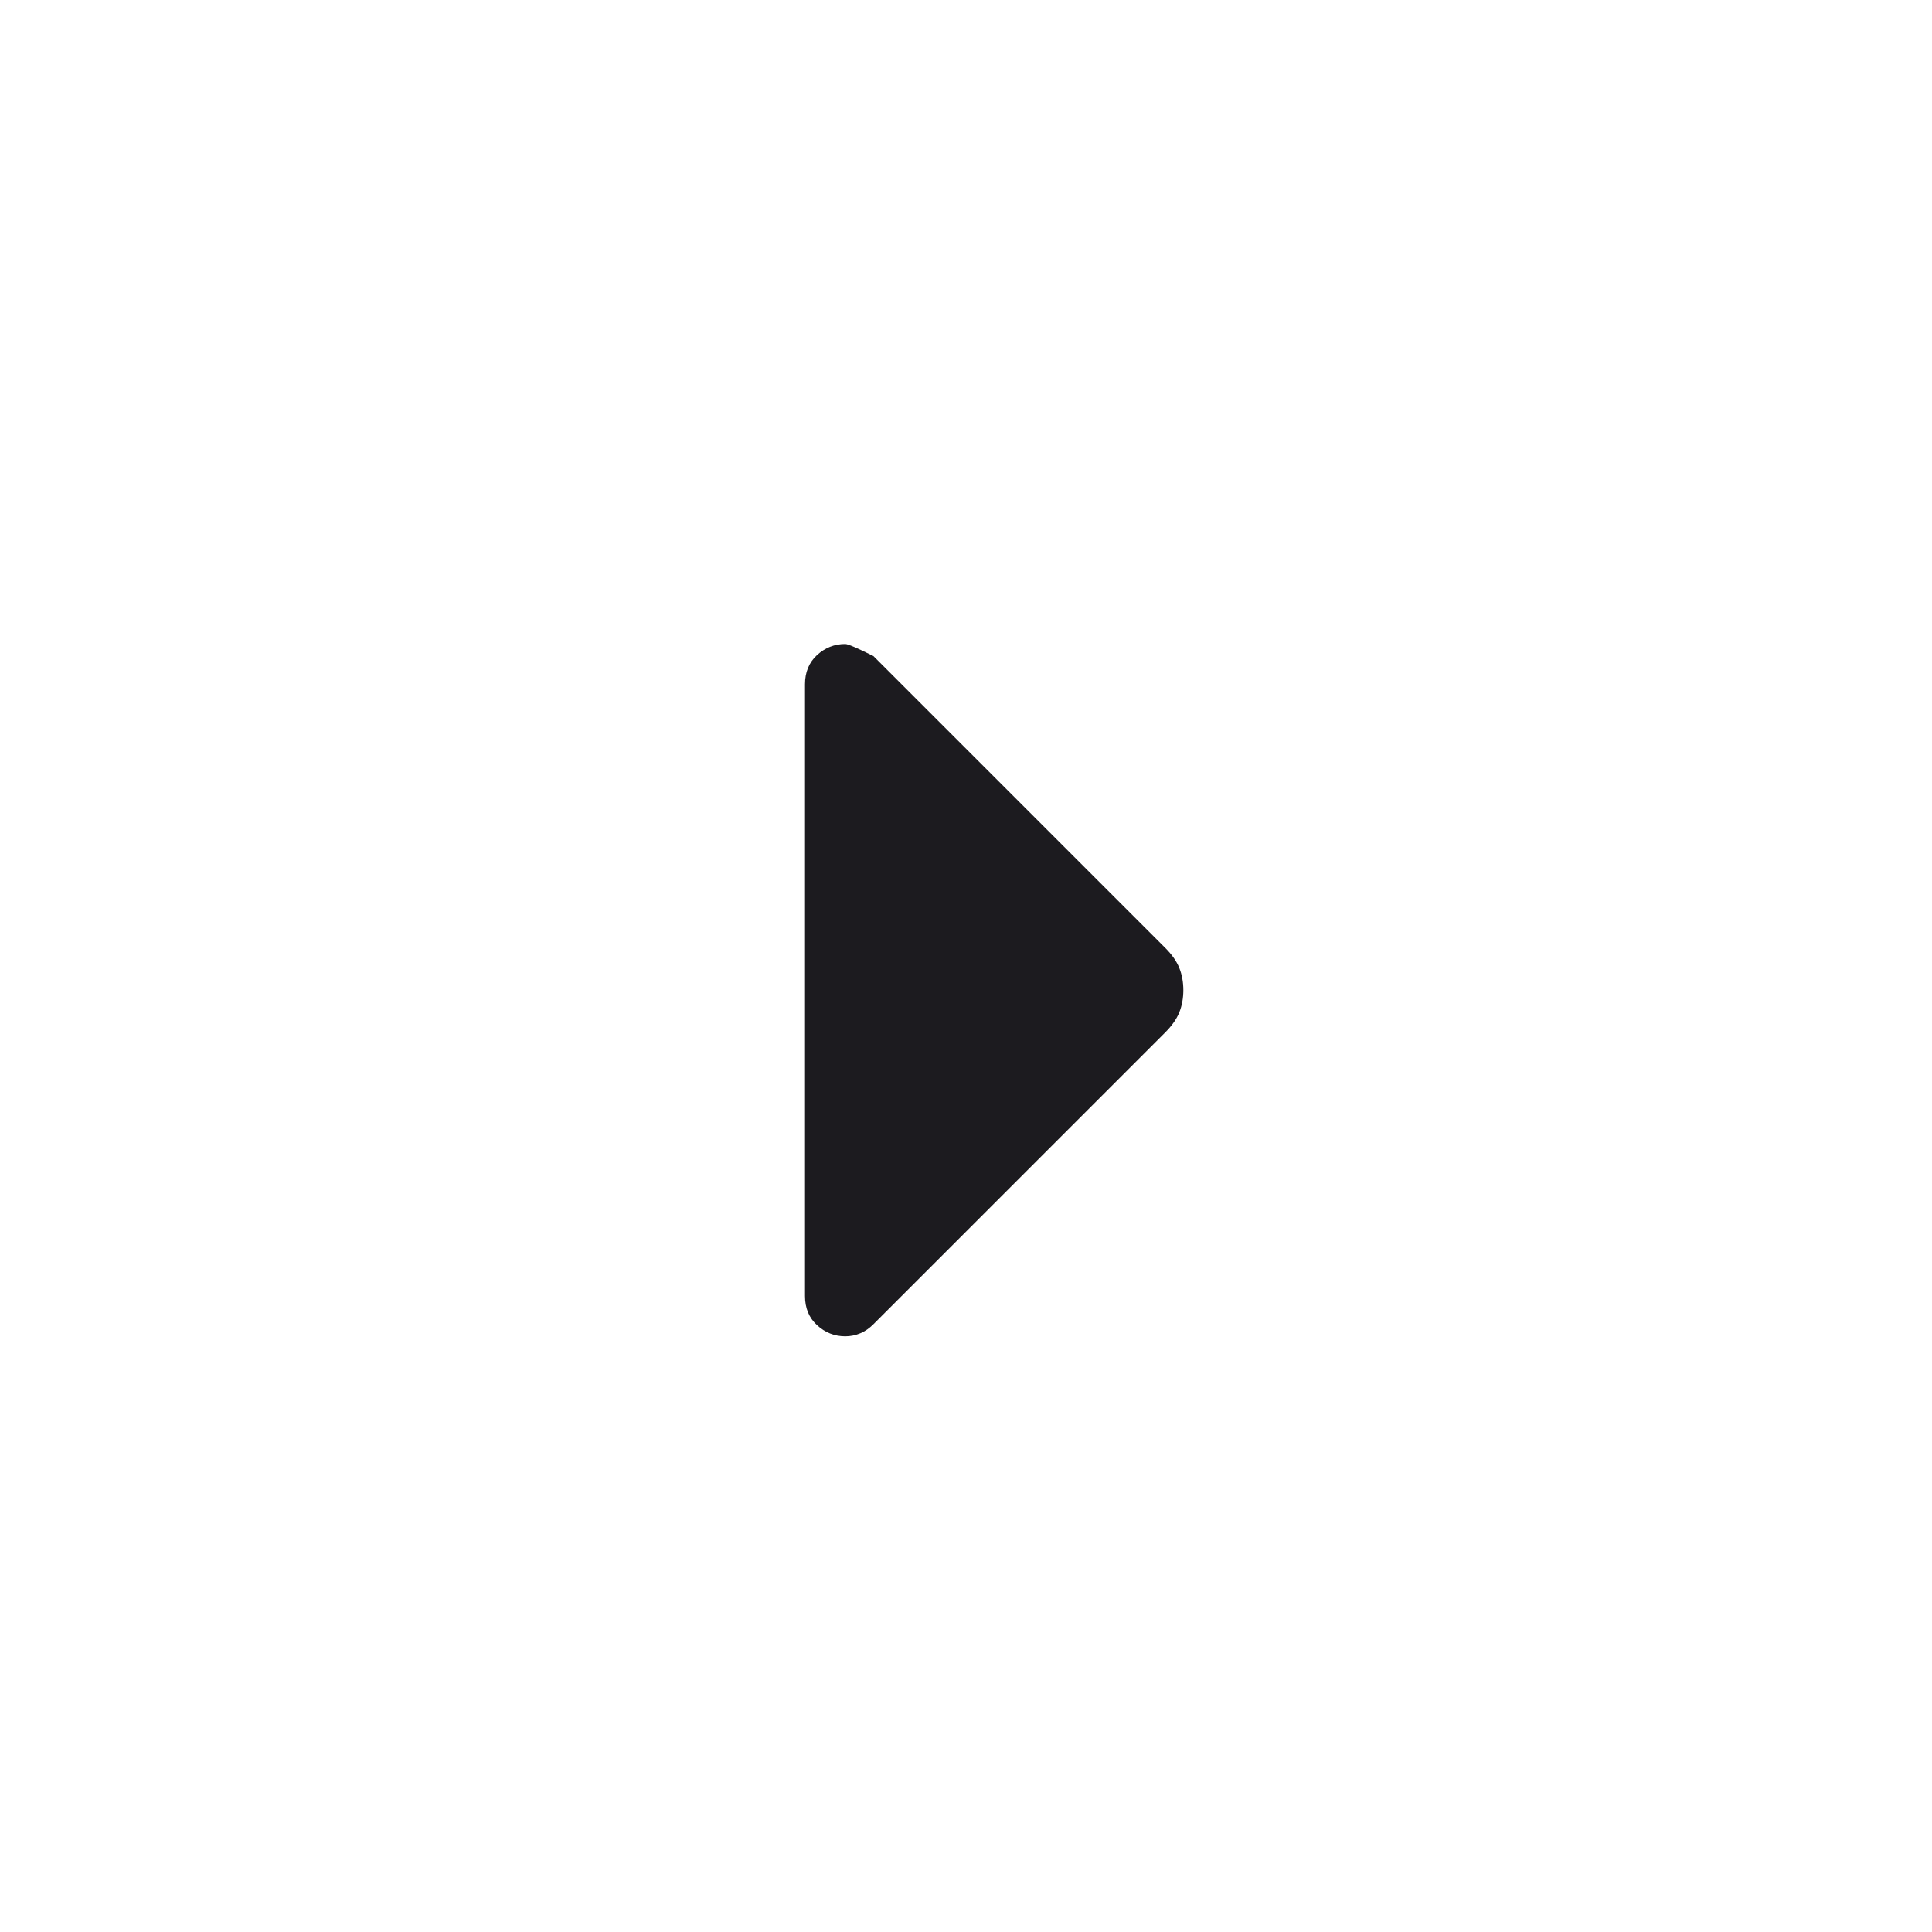
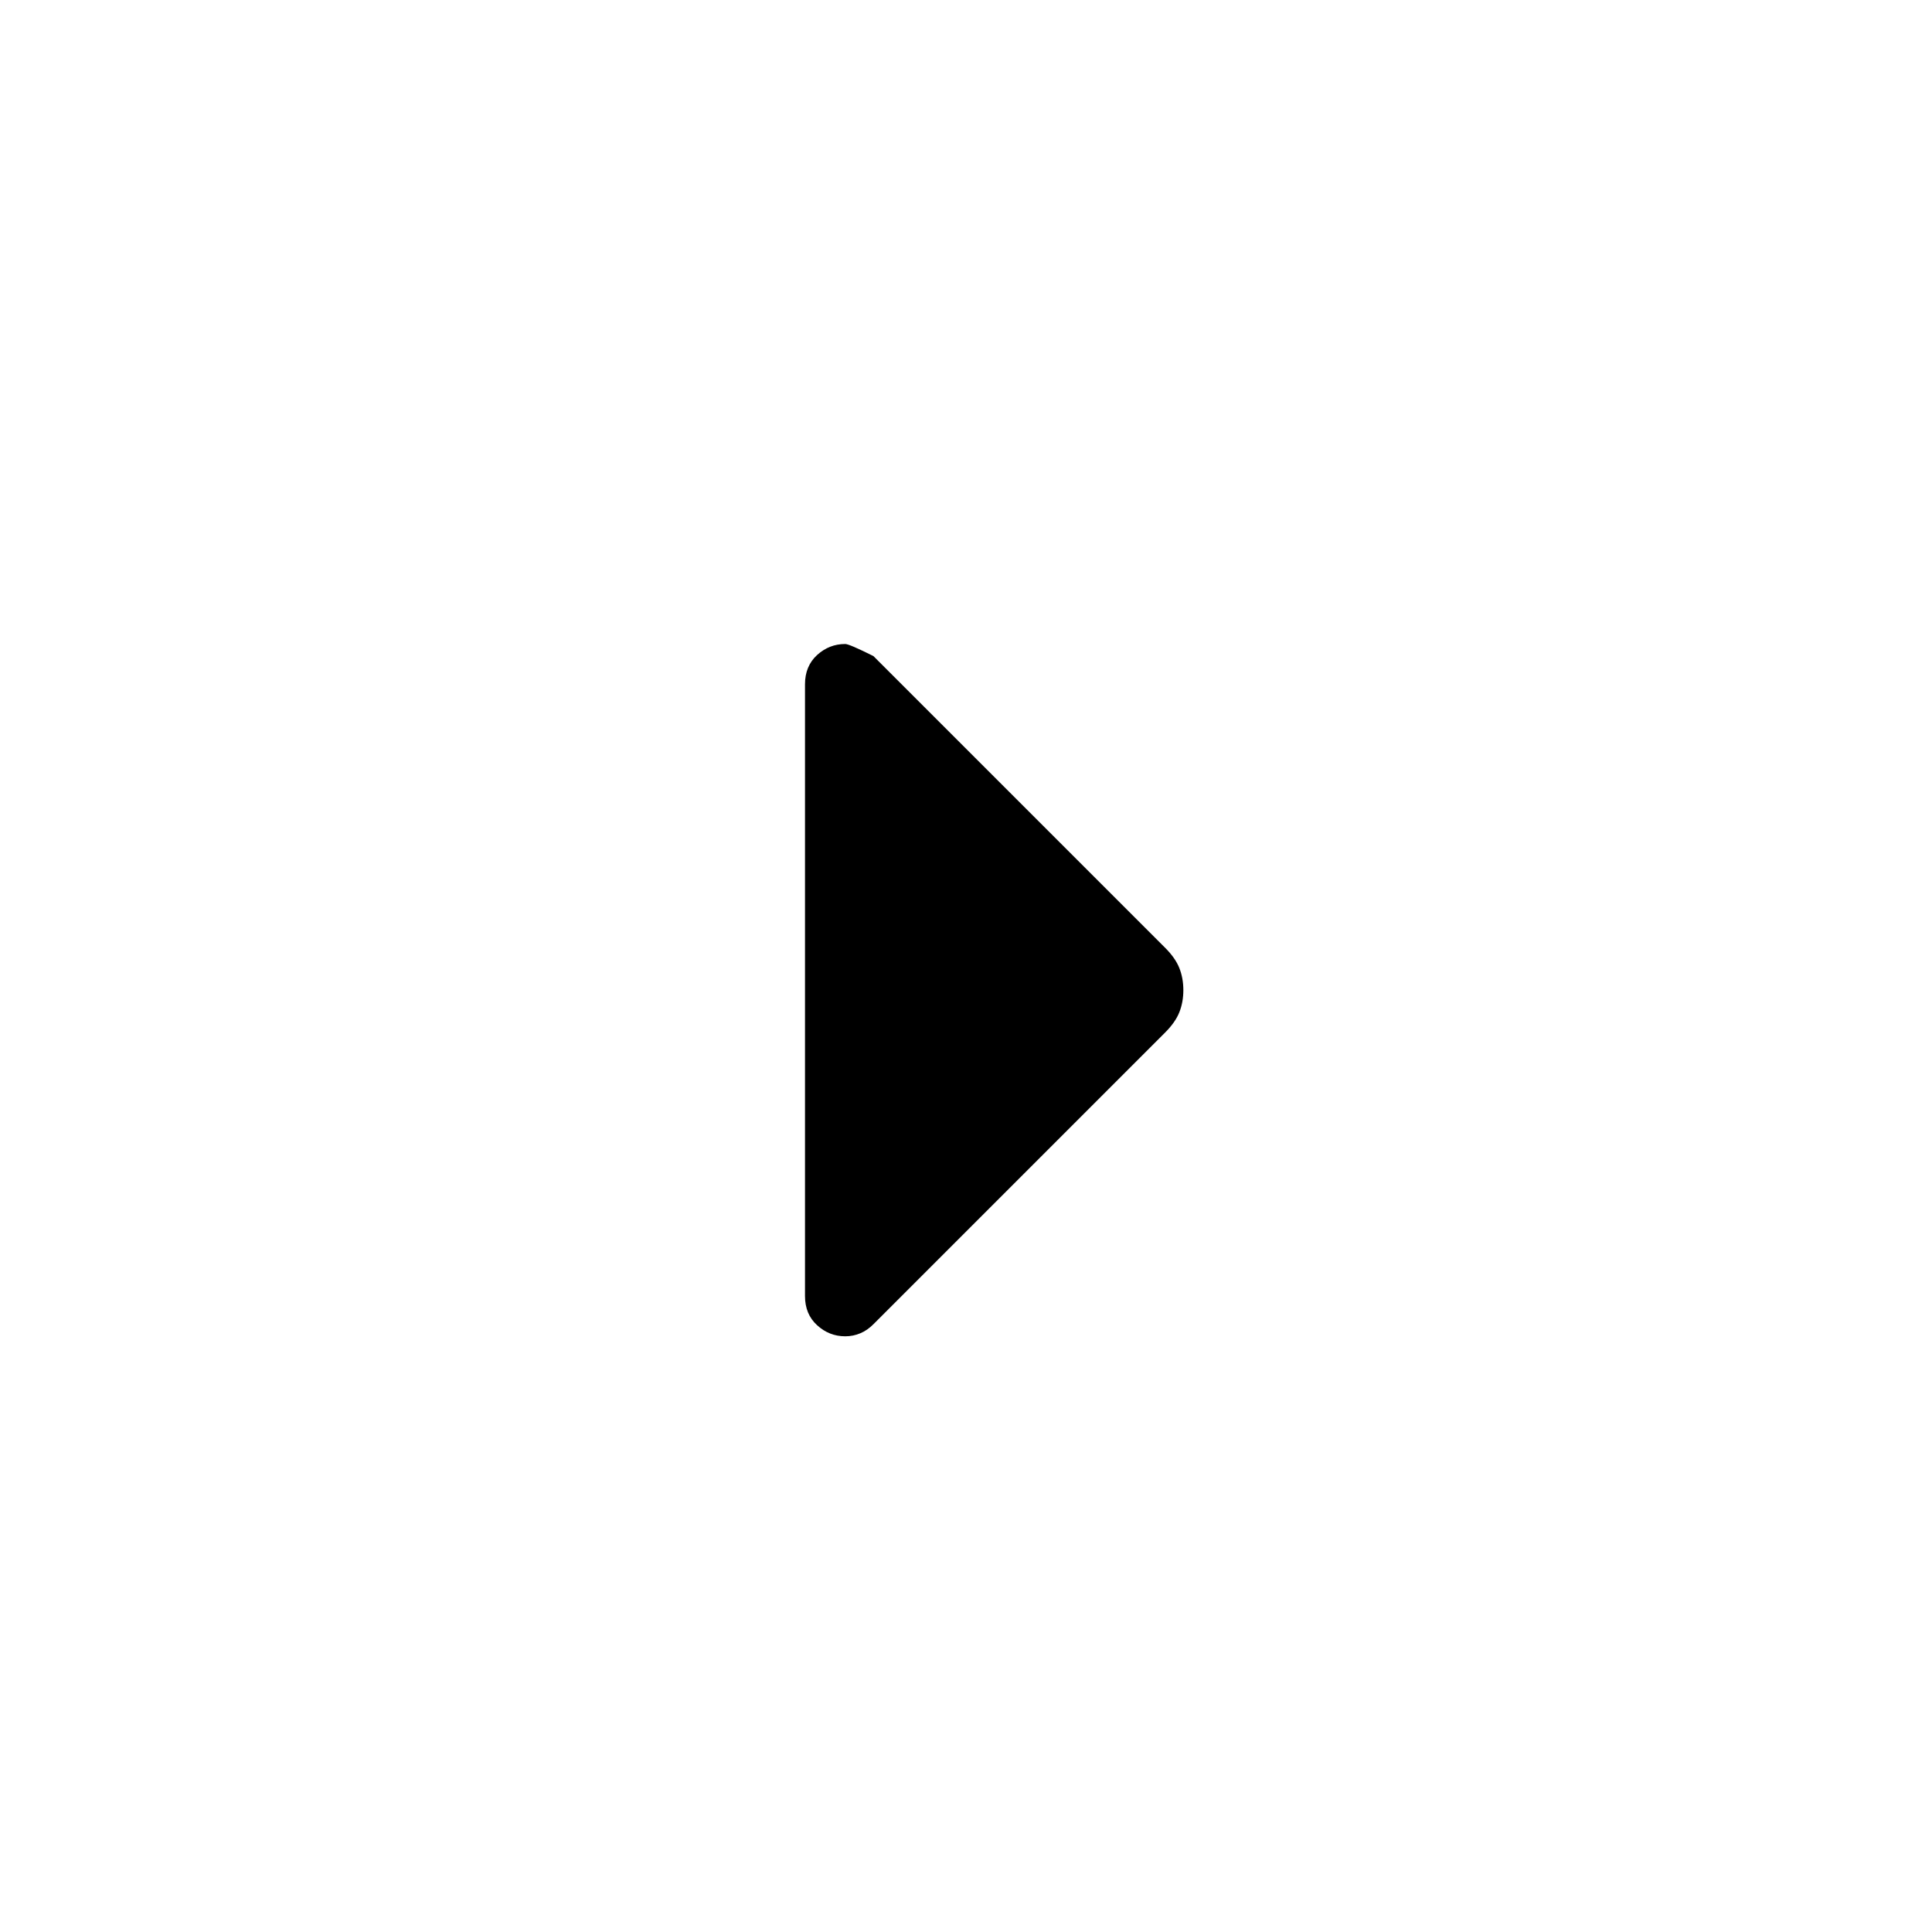
<svg xmlns="http://www.w3.org/2000/svg" width="24" height="24" viewBox="0 0 24 24" fill="none">
-   <path d="M10.5 16.6C10.367 16.6 10.25 16.554 10.15 16.462C10.05 16.371 10 16.25 10 16.1V8.5C10 8.35 10.05 8.229 10.15 8.137C10.25 8.046 10.367 8 10.5 8C10.533 8 10.65 8.05 10.85 8.15L14.475 11.775C14.558 11.858 14.617 11.942 14.65 12.025C14.683 12.108 14.7 12.2 14.7 12.3C14.7 12.4 14.683 12.492 14.65 12.575C14.617 12.658 14.558 12.742 14.475 12.825L10.85 16.45C10.8 16.5 10.746 16.538 10.688 16.562C10.629 16.587 10.567 16.6 10.5 16.6Z" fill="#1C1B1F" />
+   <path d="M10.5 16.6C10.367 16.6 10.25 16.554 10.15 16.462C10.05 16.371 10 16.25 10 16.1V8.5C10 8.35 10.05 8.229 10.15 8.137C10.25 8.046 10.367 8 10.5 8C10.533 8 10.65 8.05 10.85 8.15L14.475 11.775C14.558 11.858 14.617 11.942 14.65 12.025C14.683 12.108 14.7 12.2 14.7 12.3C14.7 12.4 14.683 12.492 14.65 12.575C14.617 12.658 14.558 12.742 14.475 12.825L10.85 16.45C10.8 16.5 10.746 16.538 10.688 16.562C10.629 16.587 10.567 16.6 10.5 16.6Z" fill="currentColor" />
</svg>
